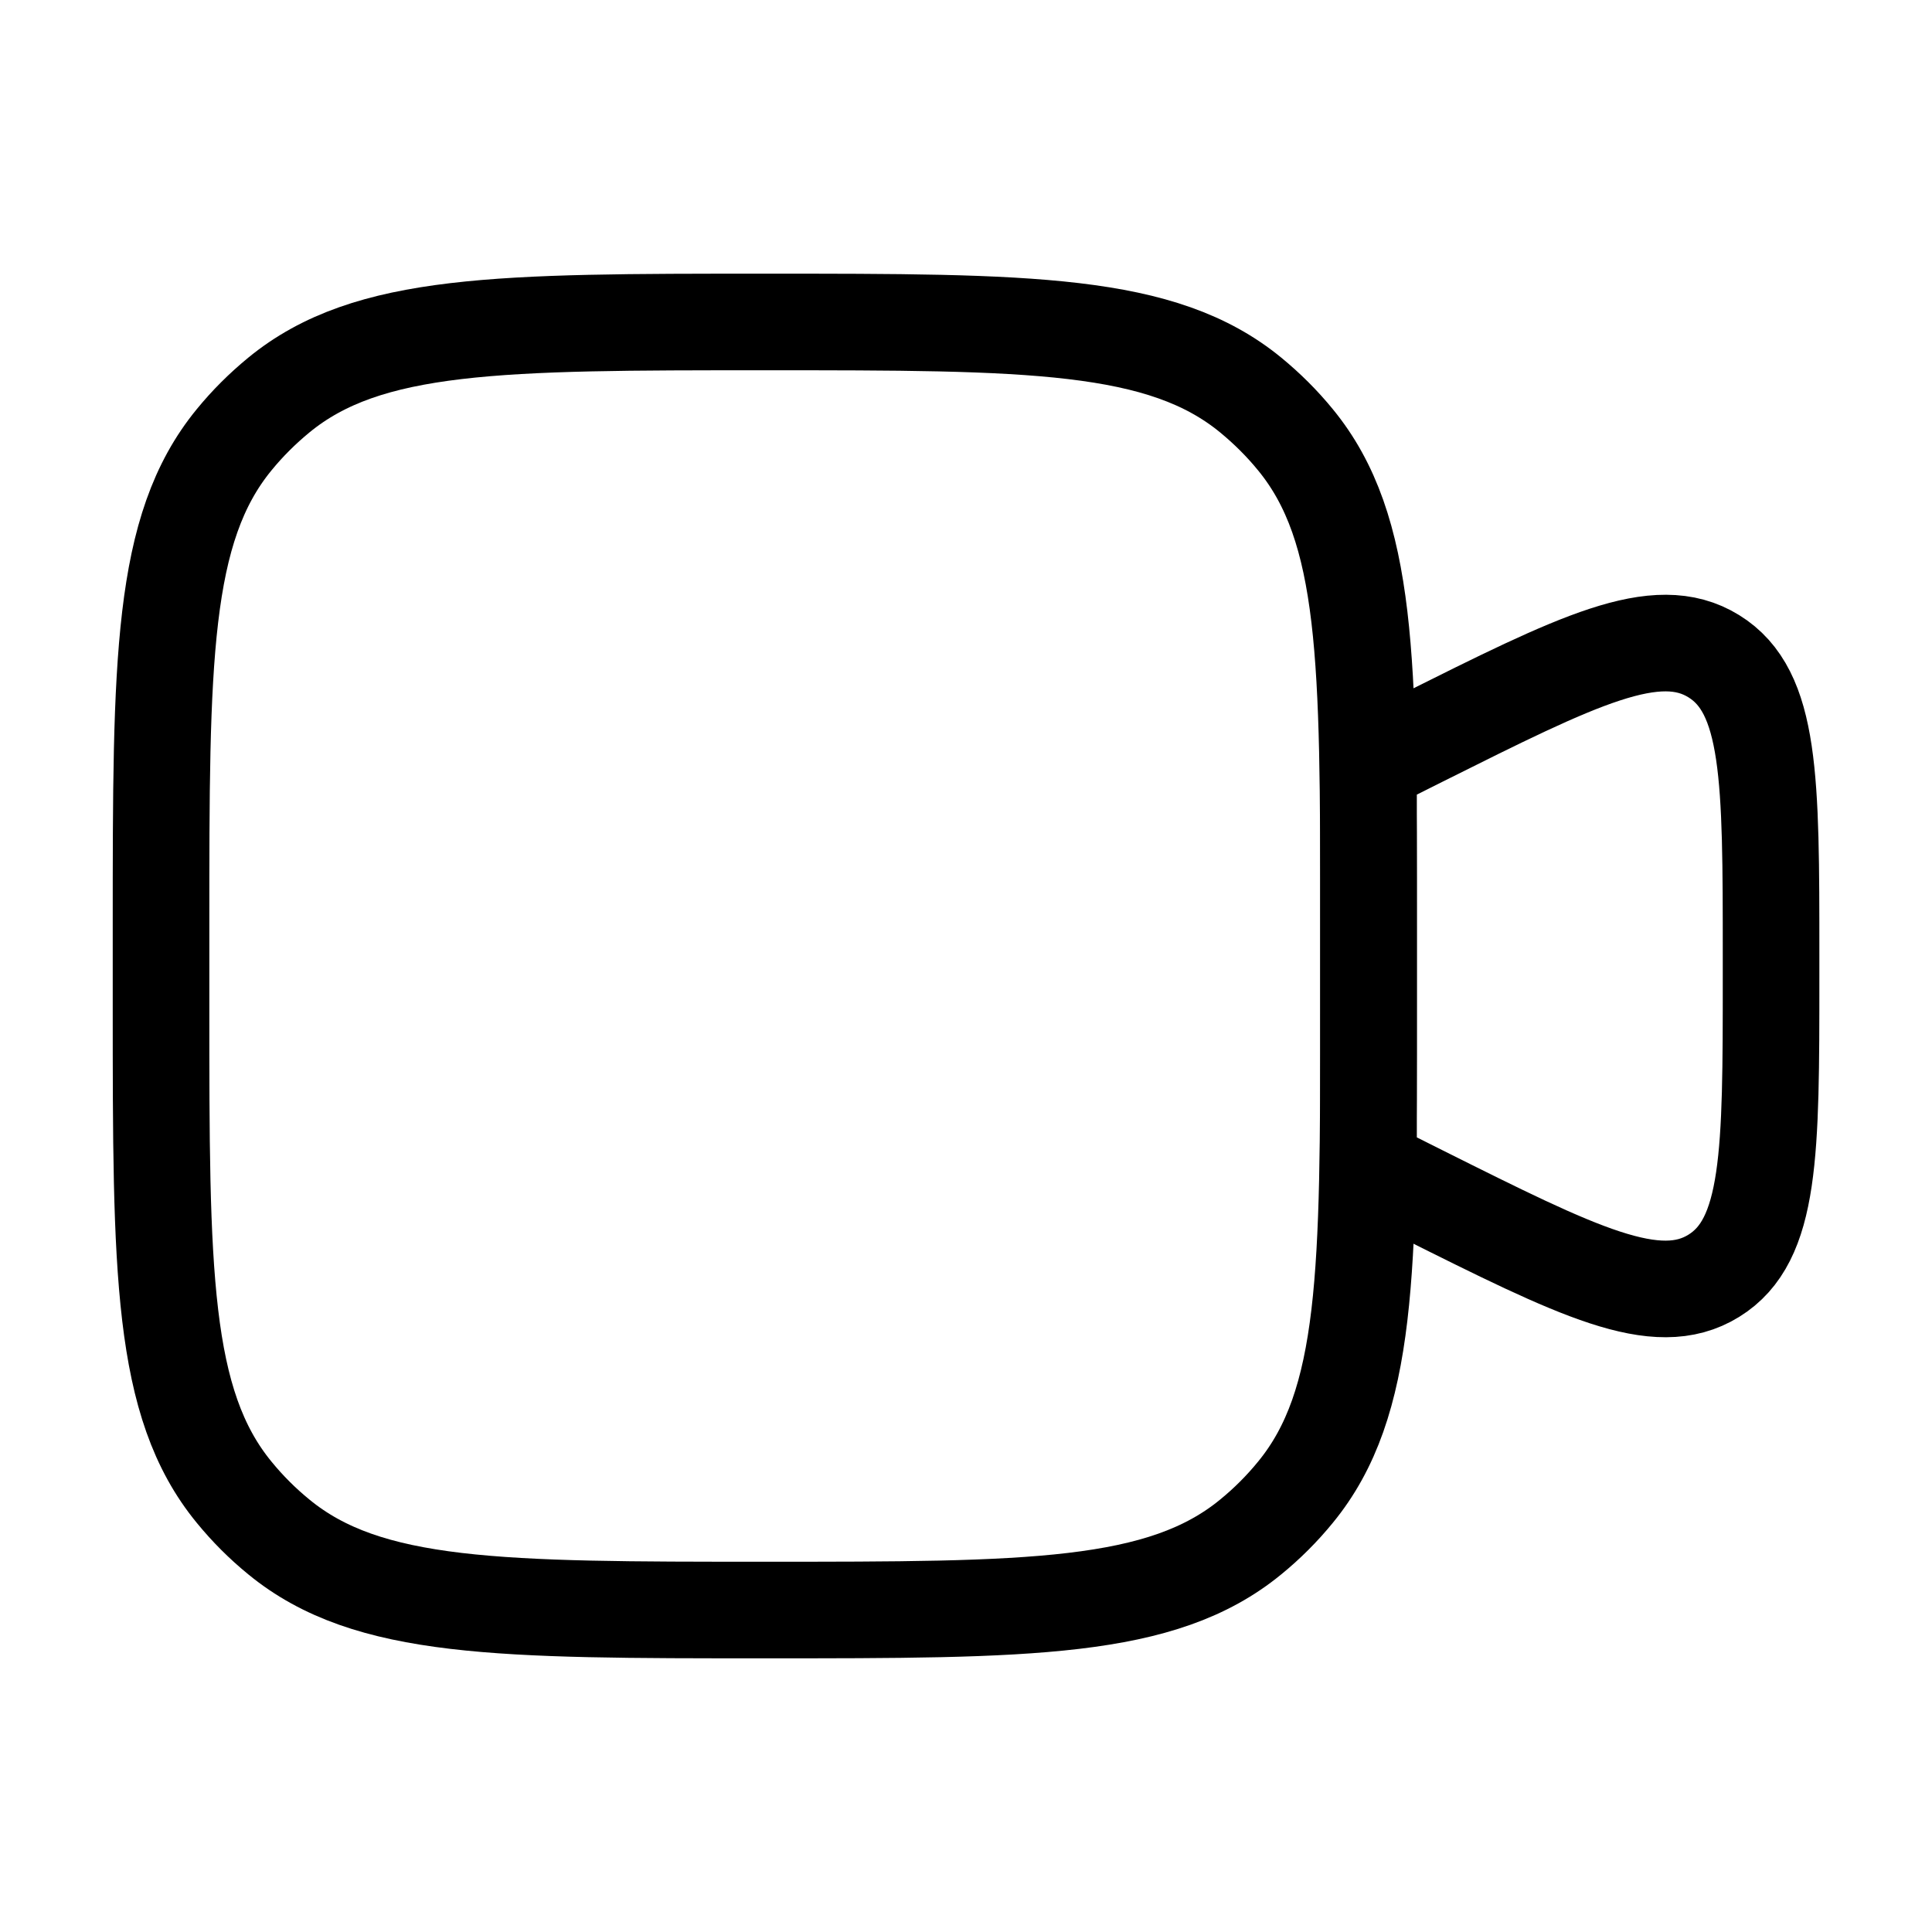
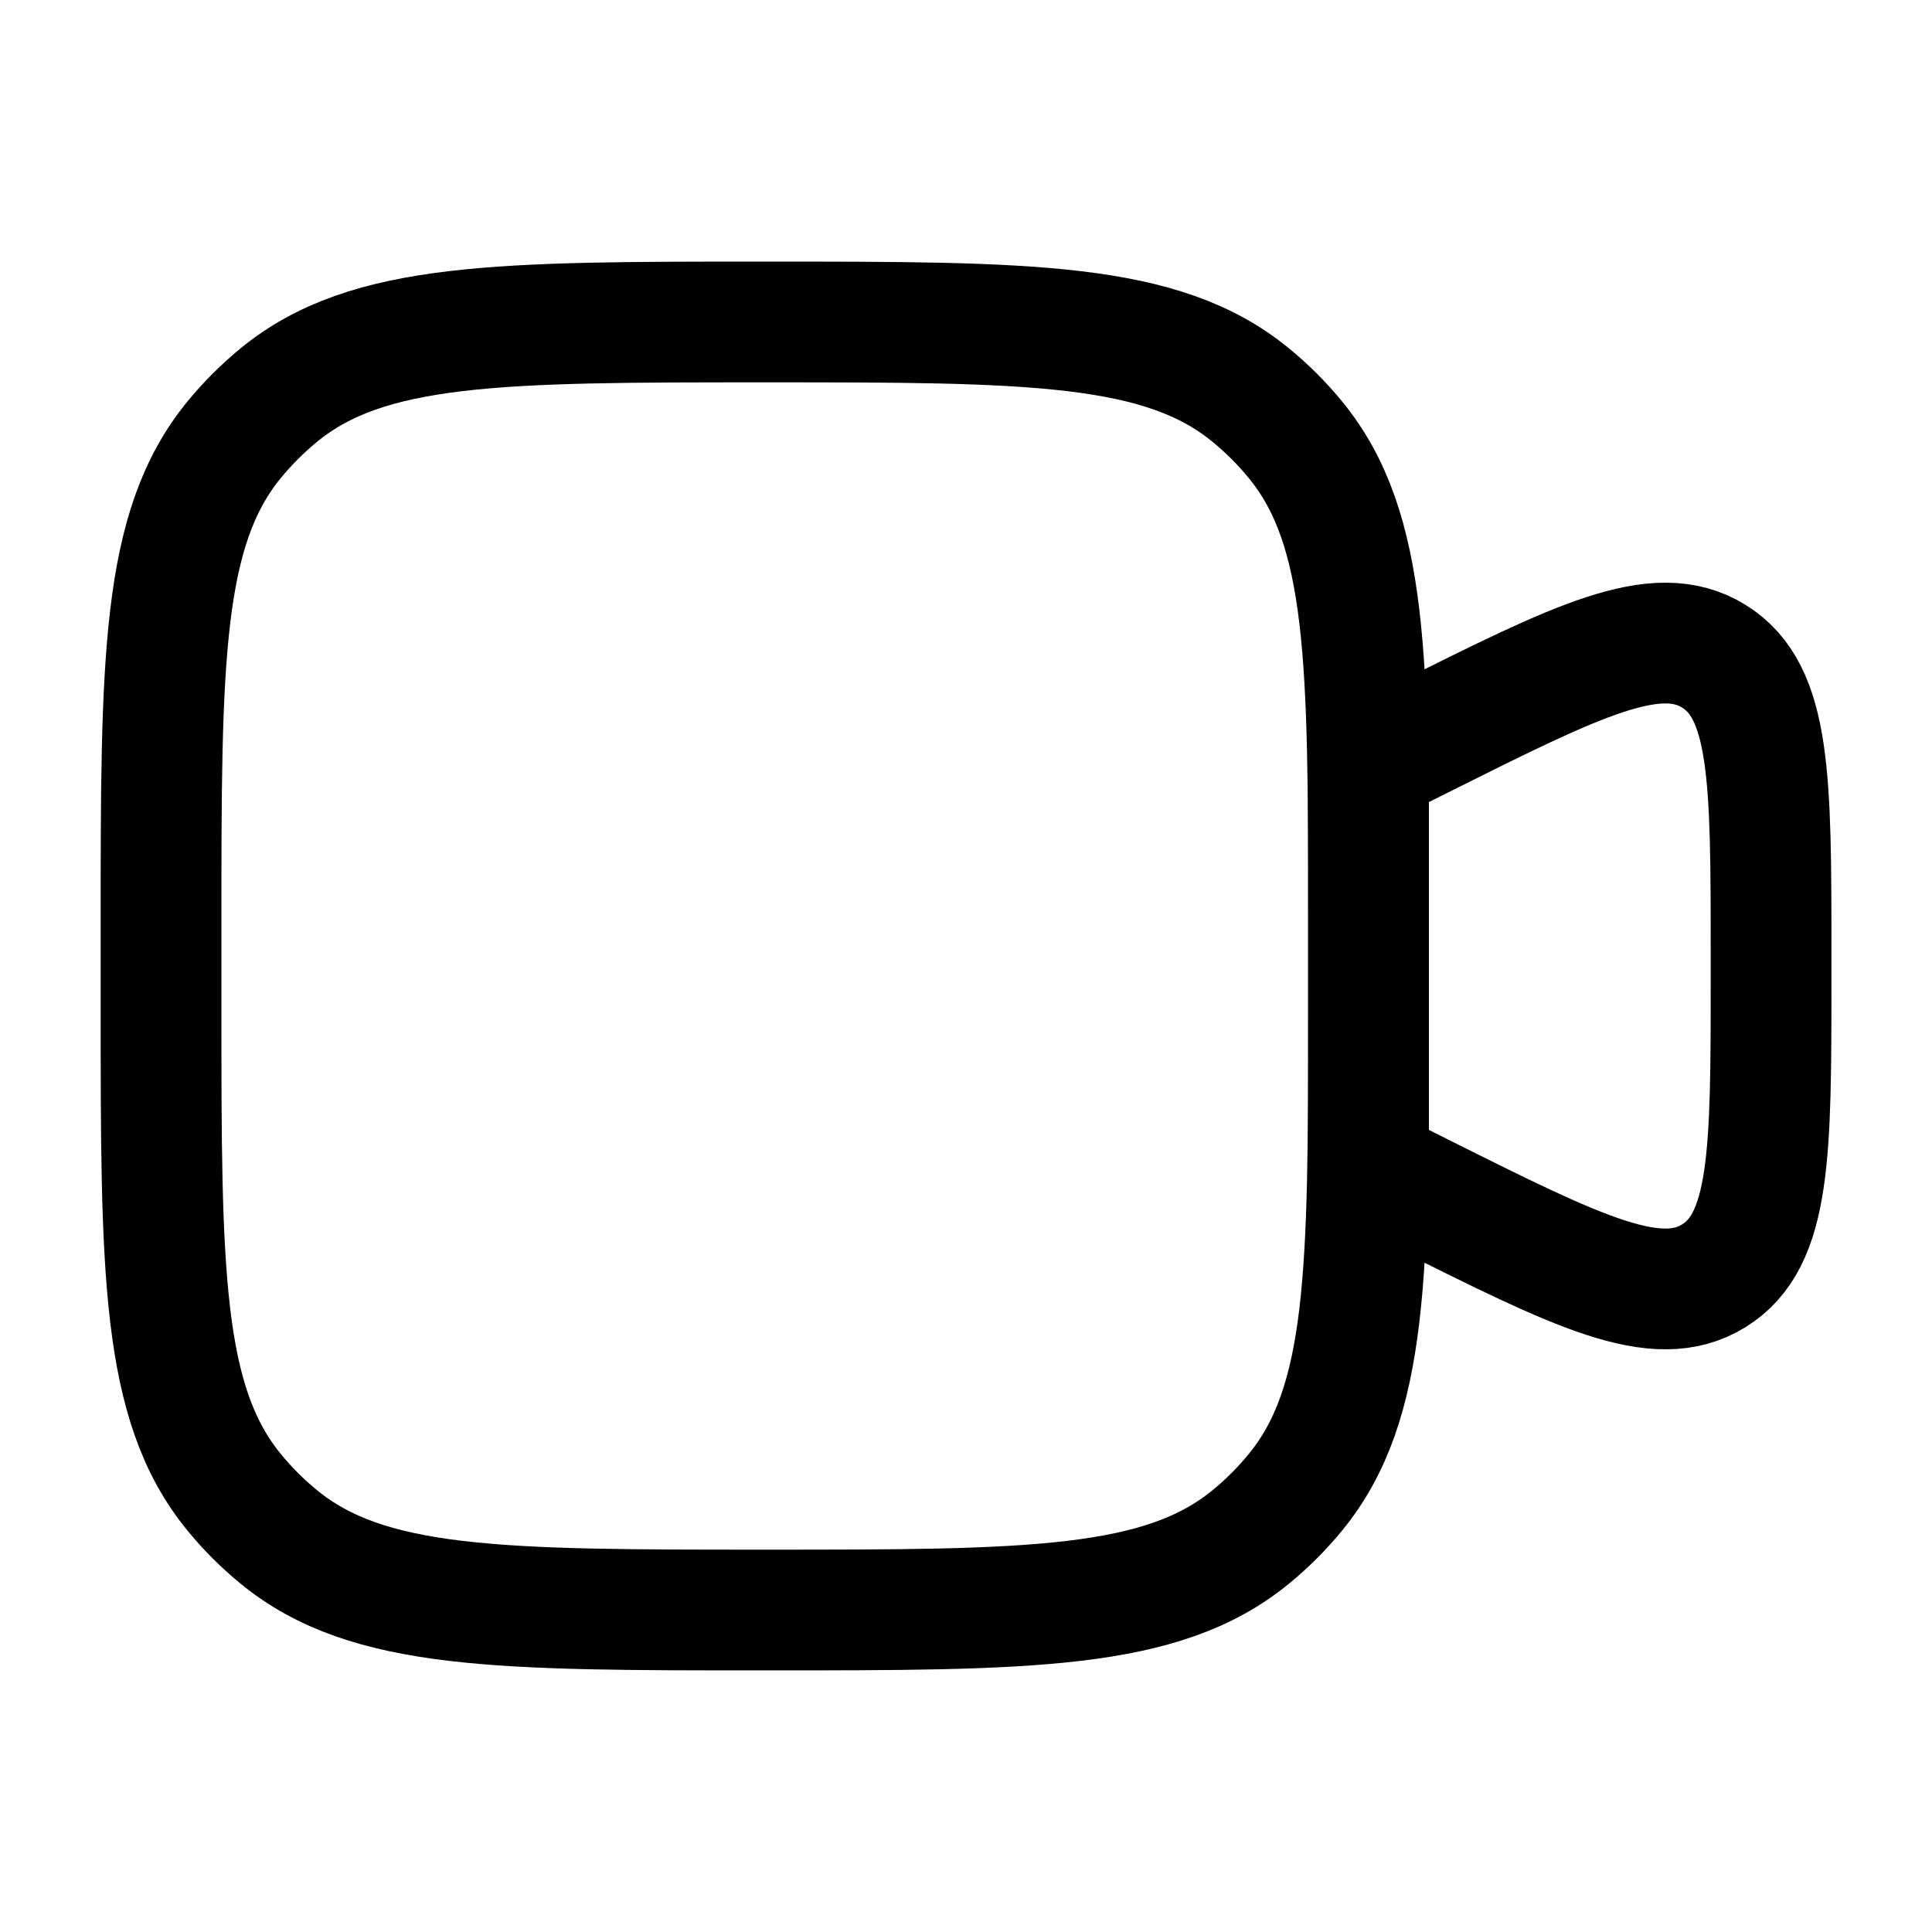
<svg xmlns="http://www.w3.org/2000/svg" width="20" height="20" viewBox="0 0 20 20" fill="none">
-   <path d="M1.667 9.584C1.667 6.844 1.667 5.474 2.424 4.552C2.562 4.383 2.717 4.229 2.886 4.09C3.808 3.333 5.177 3.333 7.917 3.333C10.657 3.333 12.026 3.333 12.948 4.09C13.117 4.229 13.272 4.383 13.41 4.552C14.167 5.474 14.167 6.844 14.167 9.584V10.417C14.167 13.156 14.167 14.526 13.41 15.448C13.272 15.617 13.117 15.772 12.948 15.91C12.026 16.667 10.657 16.667 7.917 16.667C5.177 16.667 3.808 16.667 2.886 15.91C2.717 15.772 2.562 15.617 2.424 15.448C1.667 14.526 1.667 13.156 1.667 10.417V9.584Z" stroke="currentColor" />
-   <path d="M14.167 7.917L14.716 7.642C16.337 6.832 17.148 6.426 17.741 6.793C18.334 7.159 18.334 8.065 18.334 9.878V10.122C18.334 11.935 18.334 12.841 17.741 13.207C17.148 13.574 16.337 13.168 14.716 12.358L14.167 12.083V7.917Z" stroke="currentColor" />
+   <path d="M1.667 9.584C1.667 6.844 1.667 5.474 2.424 4.552C2.562 4.383 2.717 4.229 2.886 4.09C3.808 3.333 5.177 3.333 7.917 3.333C10.657 3.333 12.026 3.333 12.948 4.09C13.117 4.229 13.272 4.383 13.41 4.552C14.167 5.474 14.167 6.844 14.167 9.584V10.417C14.167 13.156 14.167 14.526 13.41 15.448C13.272 15.617 13.117 15.772 12.948 15.91C12.026 16.667 10.657 16.667 7.917 16.667C5.177 16.667 3.808 16.667 2.886 15.91C2.717 15.772 2.562 15.617 2.424 15.448C1.667 14.526 1.667 13.156 1.667 10.417V9.584Z" stroke="currentColor" stroke-width="1.25" />
+   <path d="M14.167 7.917L14.716 7.642C16.337 6.832 17.148 6.426 17.741 6.793C18.334 7.159 18.334 8.065 18.334 9.878V10.122C18.334 11.935 18.334 12.841 17.741 13.207C17.148 13.574 16.337 13.168 14.716 12.358L14.167 12.083V7.917Z" stroke="currentColor" stroke-width="1.25" />
</svg>
